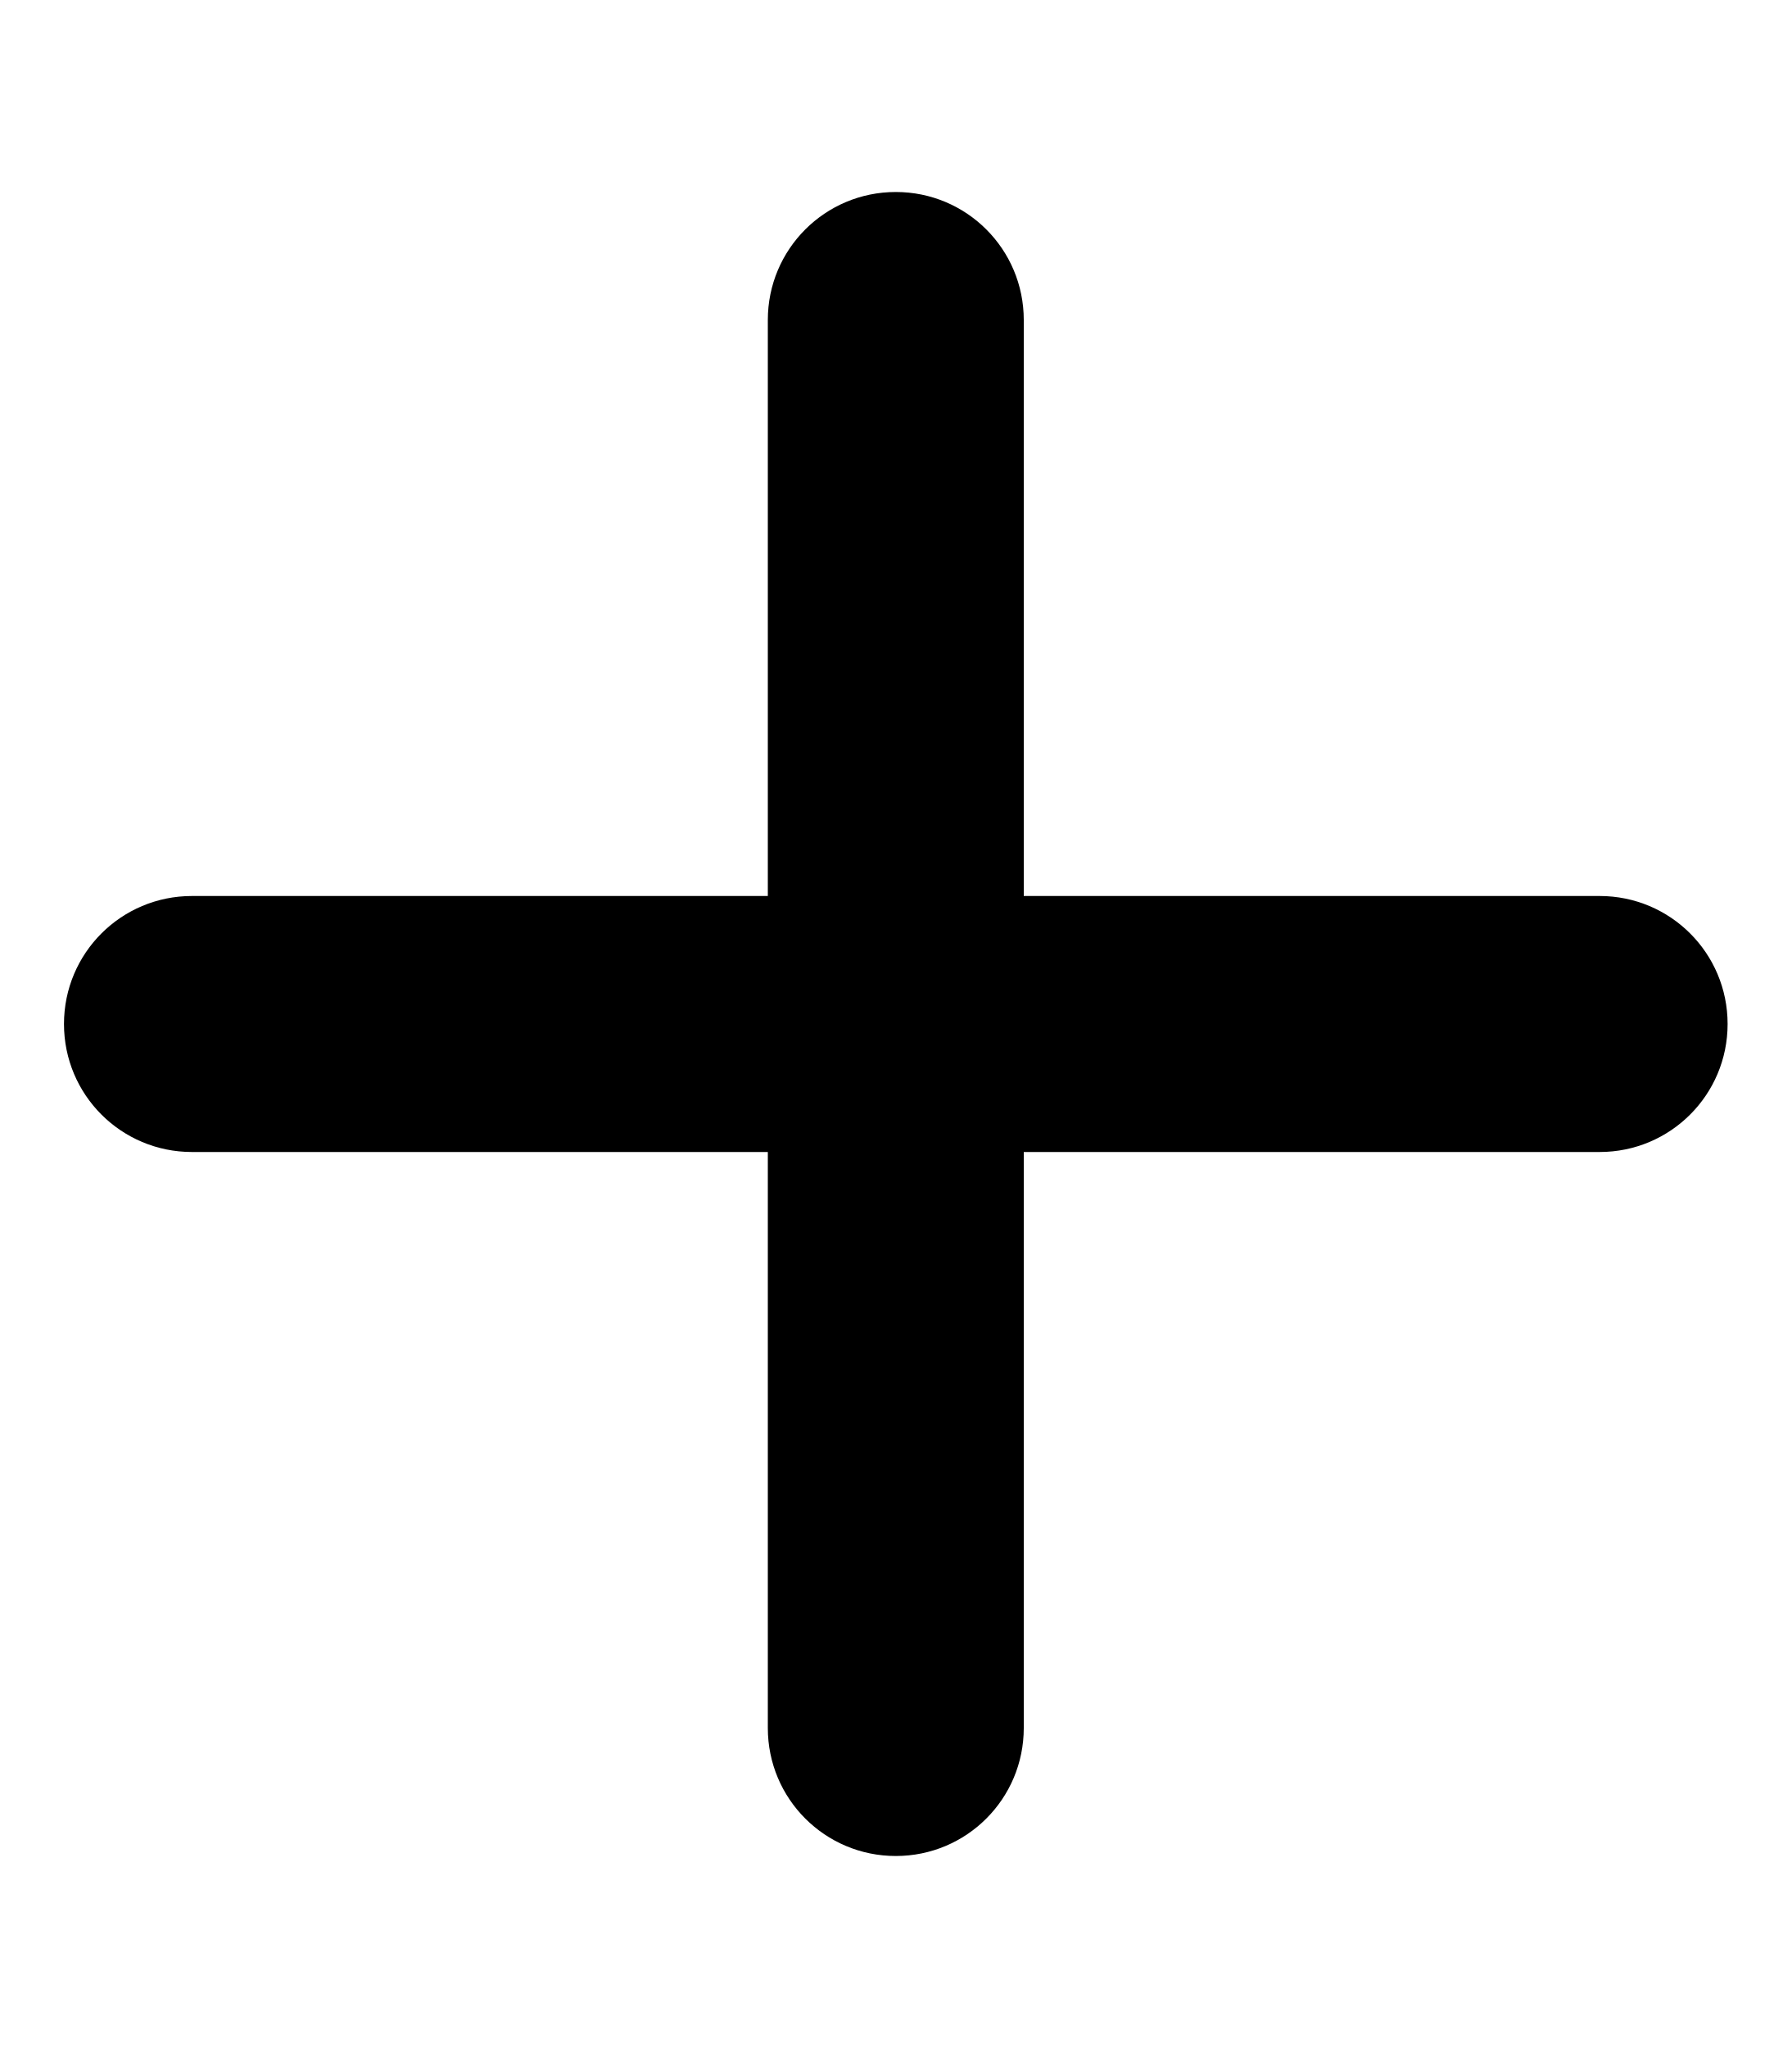
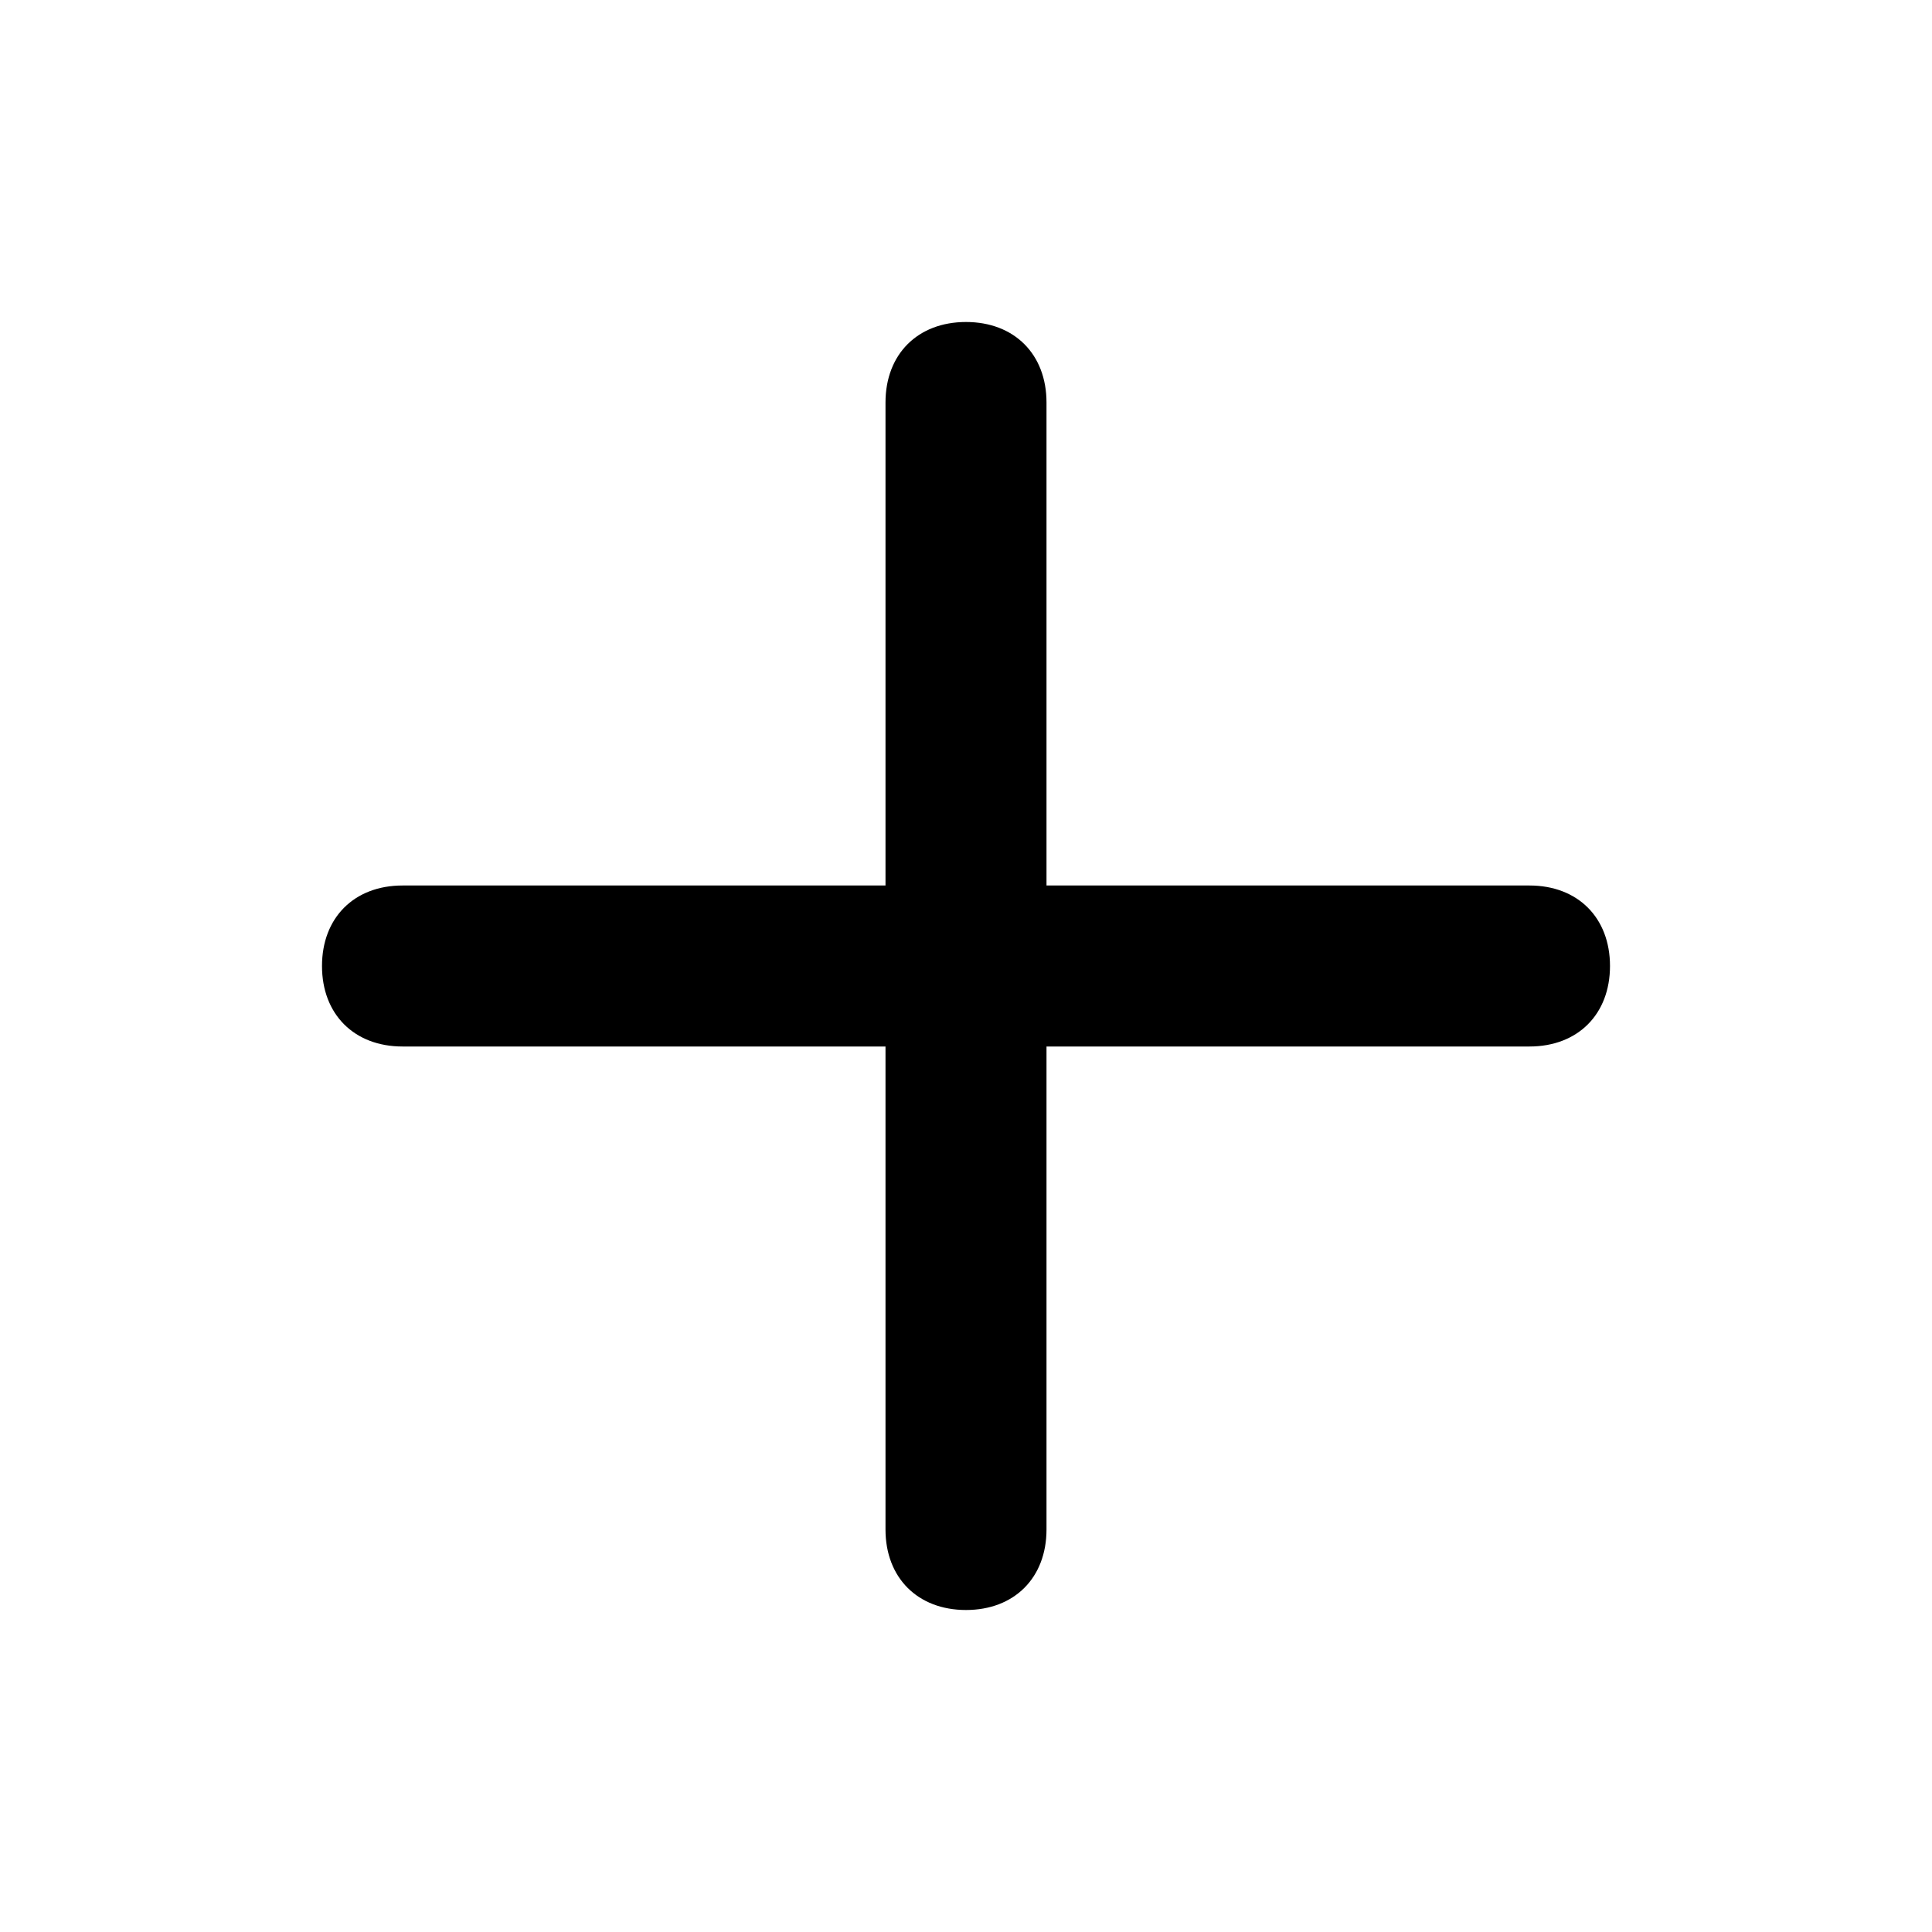
- <svg xmlns="http://www.w3.org/2000/svg" viewBox="0 0 448 512">
-   <path d="M256 80c0-17.7-14.3-32-32-32s-32 14.3-32 32l0 144L48 224c-17.7 0-32 14.3-32 32s14.3 32 32 32l144 0 0 144c0 17.7 14.3 32 32 32s32-14.3 32-32l0-144 144 0c17.7 0 32-14.3 32-32s-14.3-32-32-32l-144 0 0-144z" />
+ <svg xmlns="http://www.w3.org/2000/svg" t="1722394248439" class="icon" viewBox="0 0 1024 1024" version="1.1" p-id="1160" width="200" height="200">
+   <path d="M512 853.333c-25.6 0-42.667-17.067-42.667-42.667V213.333c0-25.6 17.067-42.667 42.667-42.667s42.667 17.067 42.667 42.667v597.333c0 25.6-17.067 42.667-42.667 42.667z" p-id="1161" />
+   <path d="M810.667 554.667H213.333c-25.6 0-42.667-17.067-42.667-42.667s17.067-42.667 42.667-42.667h597.333c25.6 0 42.667 17.067 42.667 42.667s-17.067 42.667-42.667 42.667z" p-id="1162" />
</svg>
